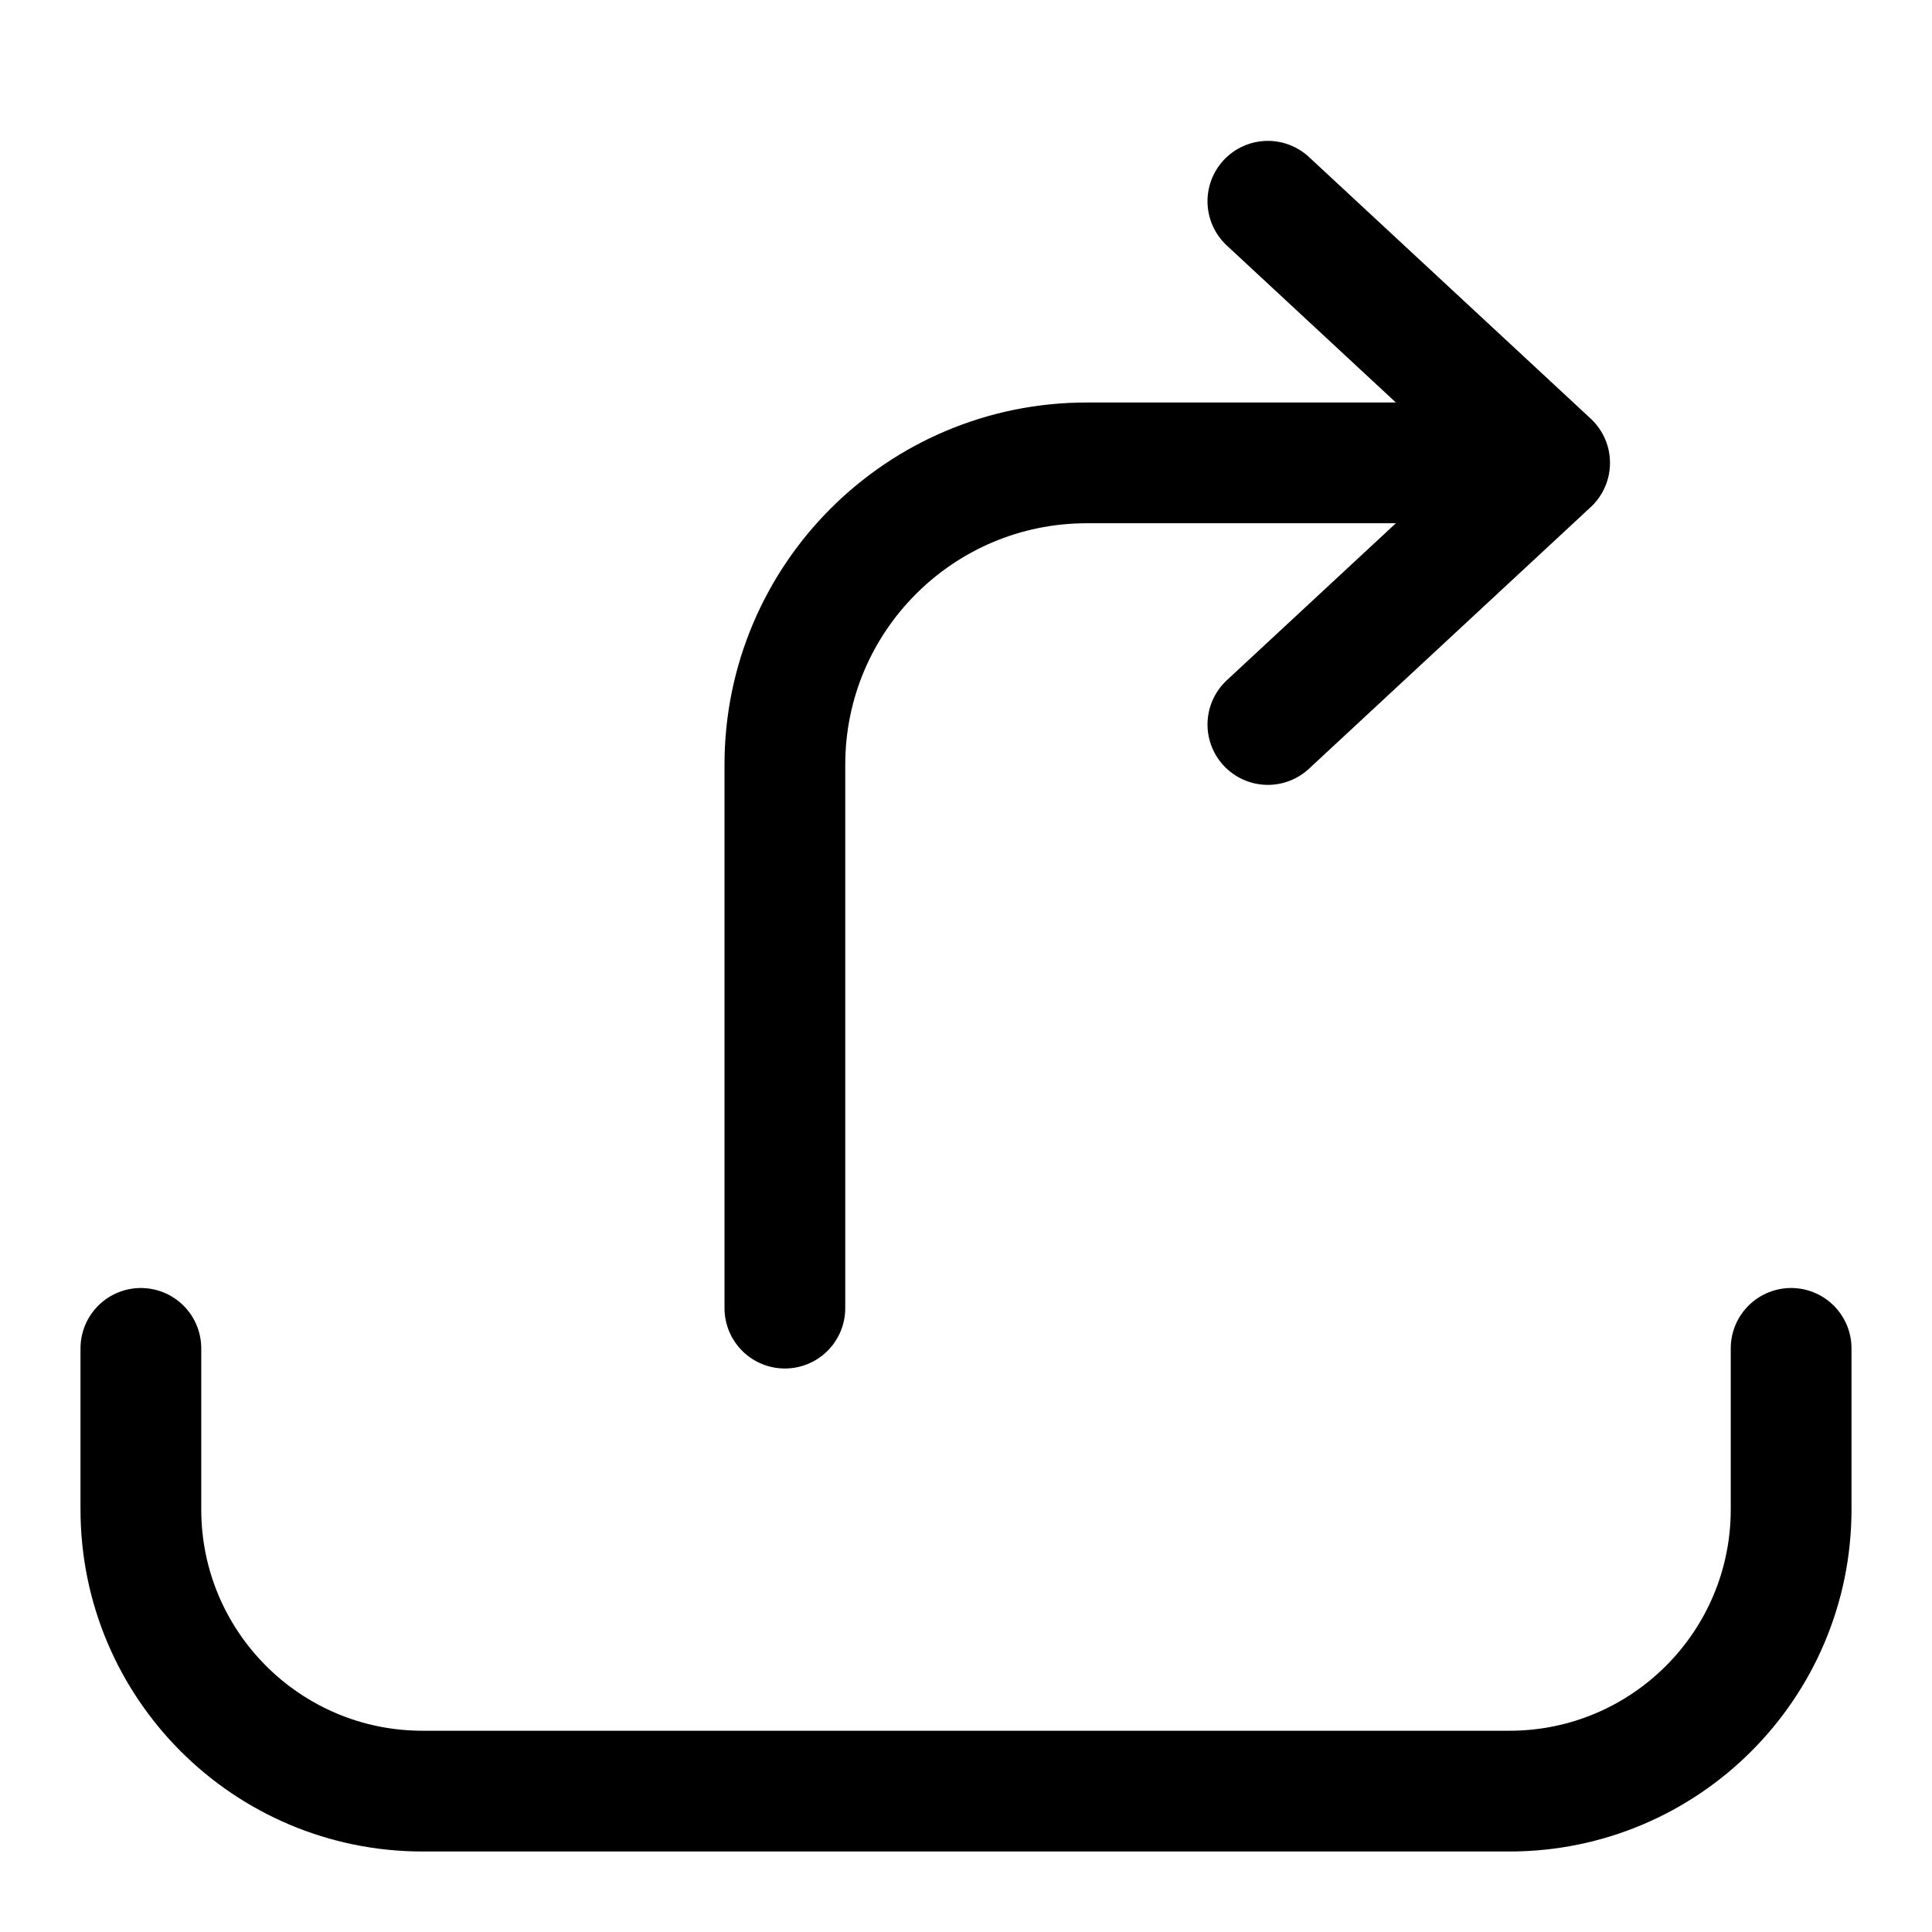
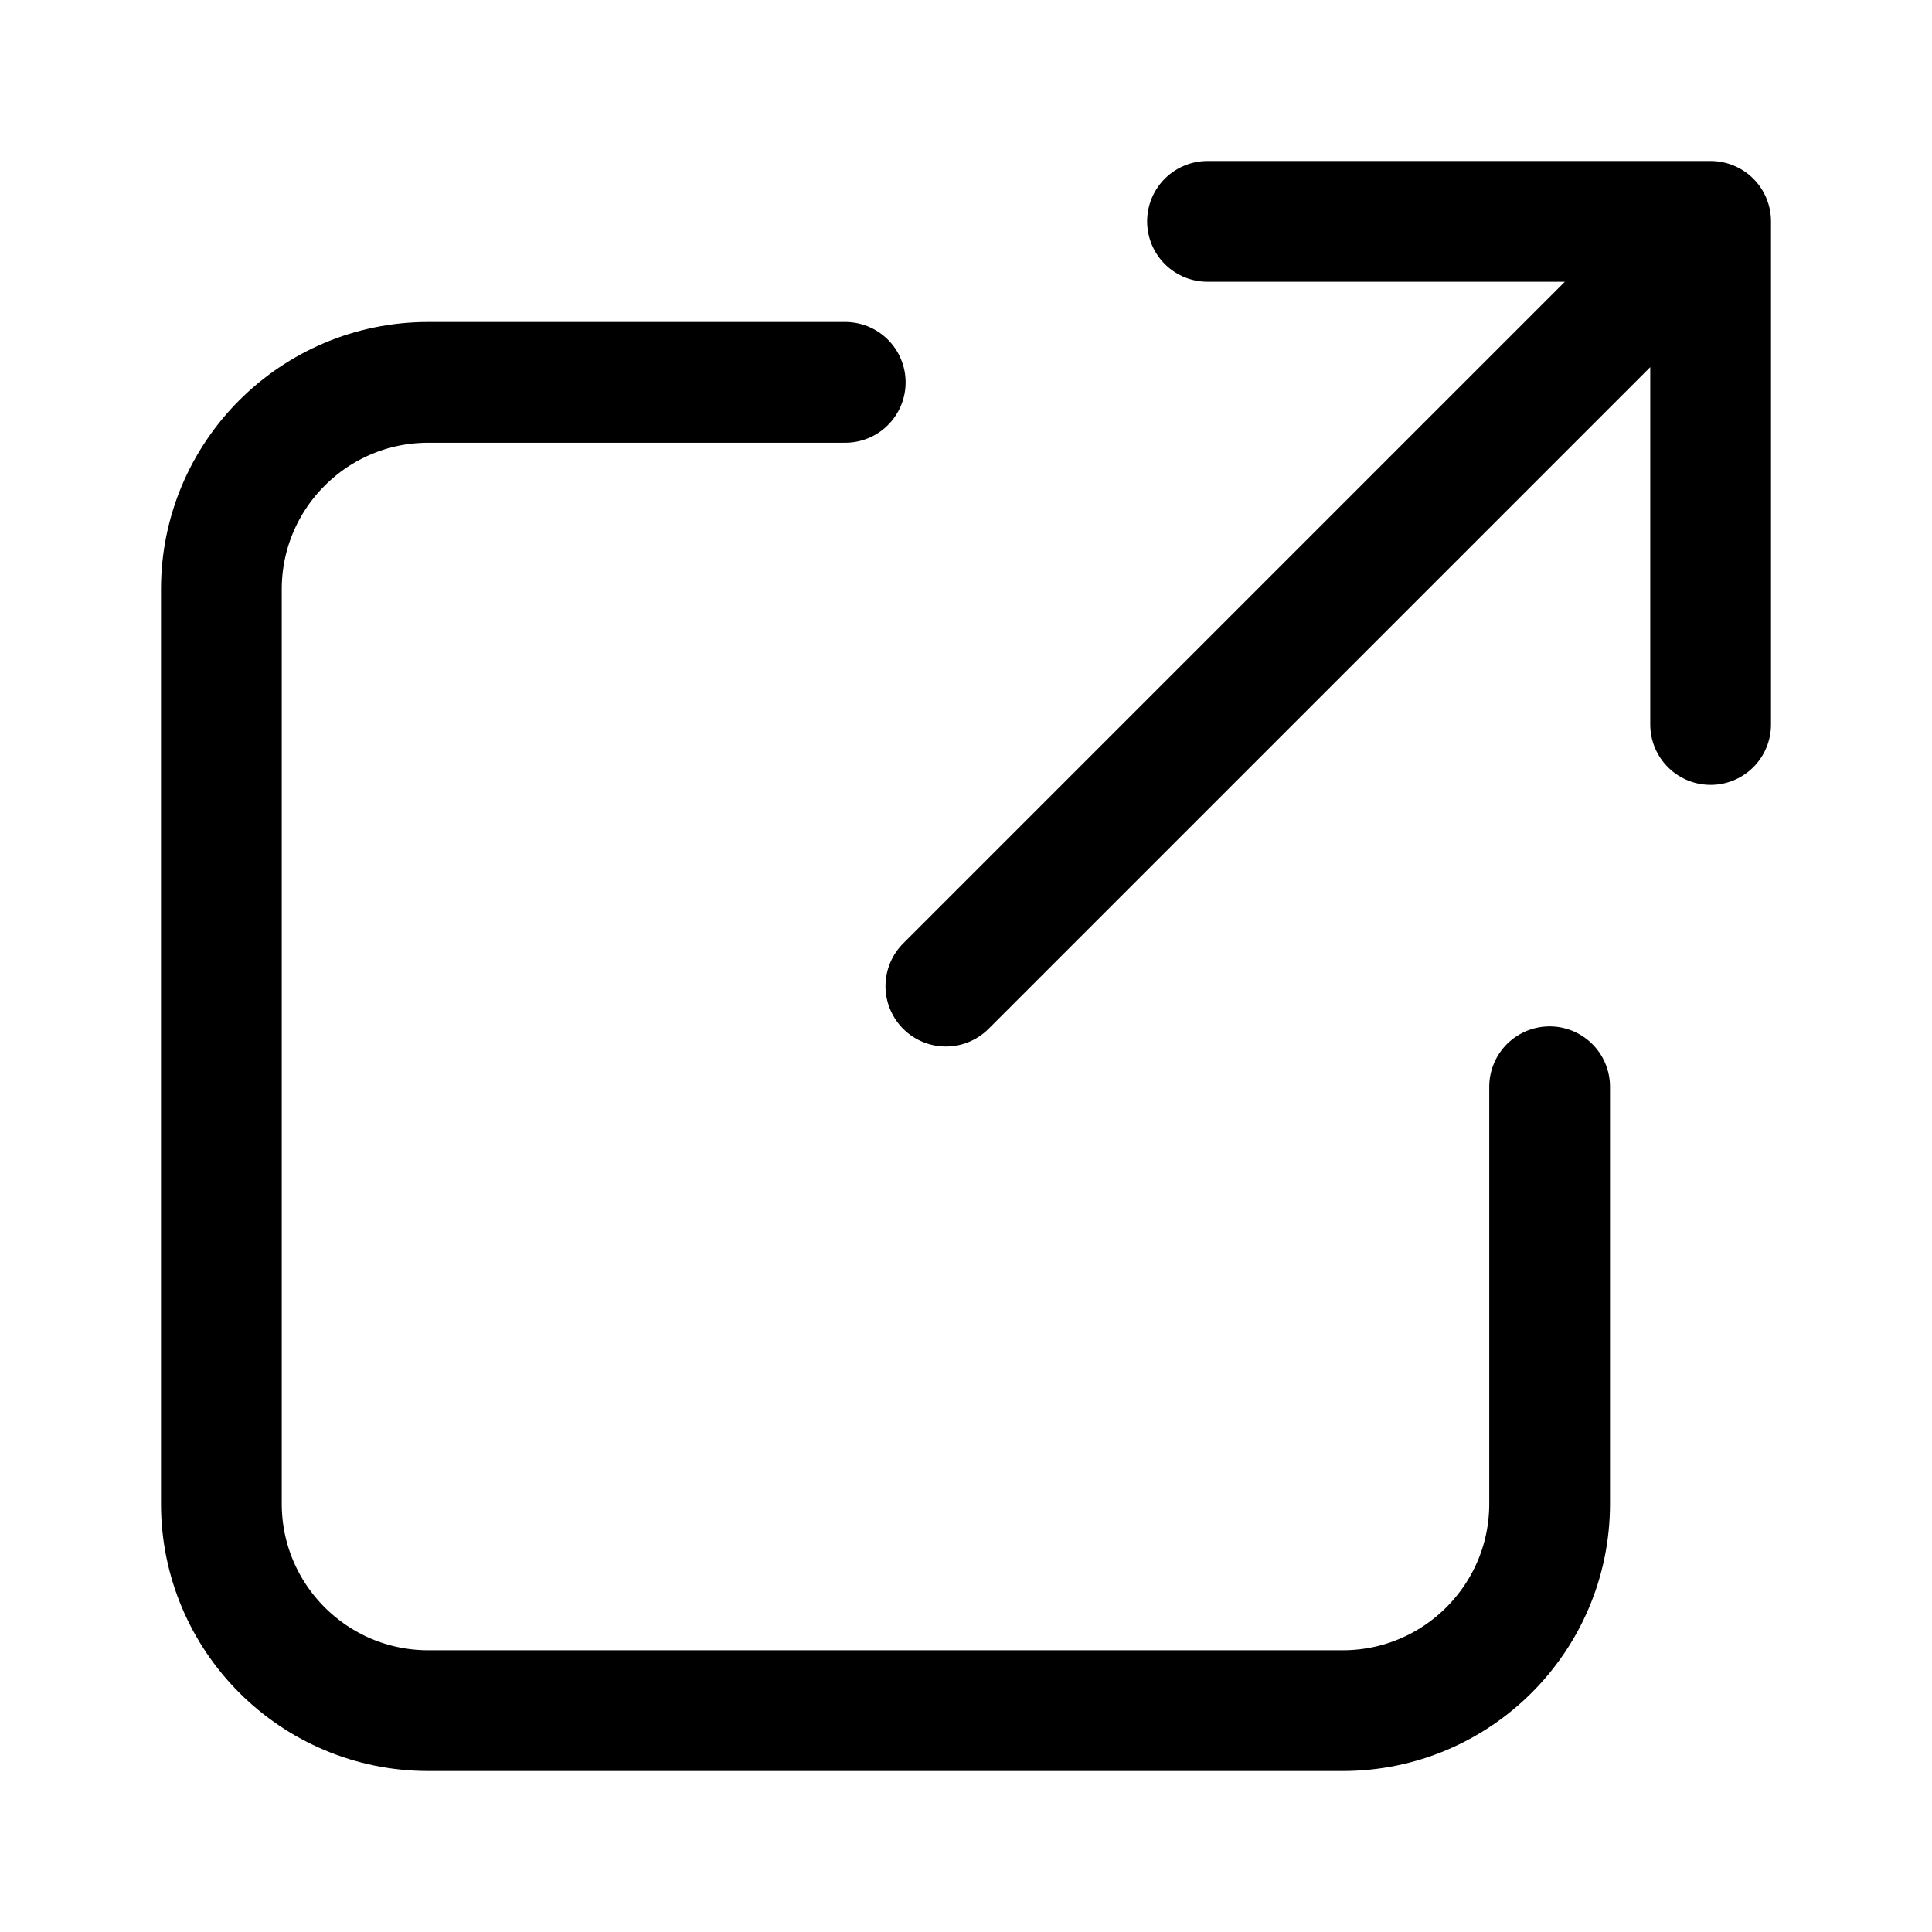
<svg xmlns="http://www.w3.org/2000/svg" width="24" height="24" viewBox="0 0 24 24" fill="none" data-fui-icon="true">
-   <path d="M1.75 16.75L1.75 18.75C1.75 20.683 3.317 22.25 5.25 22.25L18.75 22.25C20.683 22.25 22.25 20.683 22.25 18.75L22.25 16.75M9.75 16.25V9.5C9.75 7.429 11.429 5.75 13.5 5.75L19.25 5.75M19.25 5.75L15.75 9M19.25 5.75L15.75 2.5" stroke="currentColor" stroke-width="1.5" stroke-linecap="round" stroke-linejoin="round" />
+   <path d="M19.25 13.5V18.68C19.25 20.099 18.099 21.25 16.68 21.25H5.32C3.901 21.25 2.75 20.099 2.75 18.68V7.32C2.75 5.901 3.901 4.75 5.32 4.75H10.5M21.25 2.75H15M21.25 2.75V9M21.25 2.75L11.75 12.25" stroke="currentColor" stroke-width="1.5" stroke-linecap="round" stroke-linejoin="round" />
</svg>
